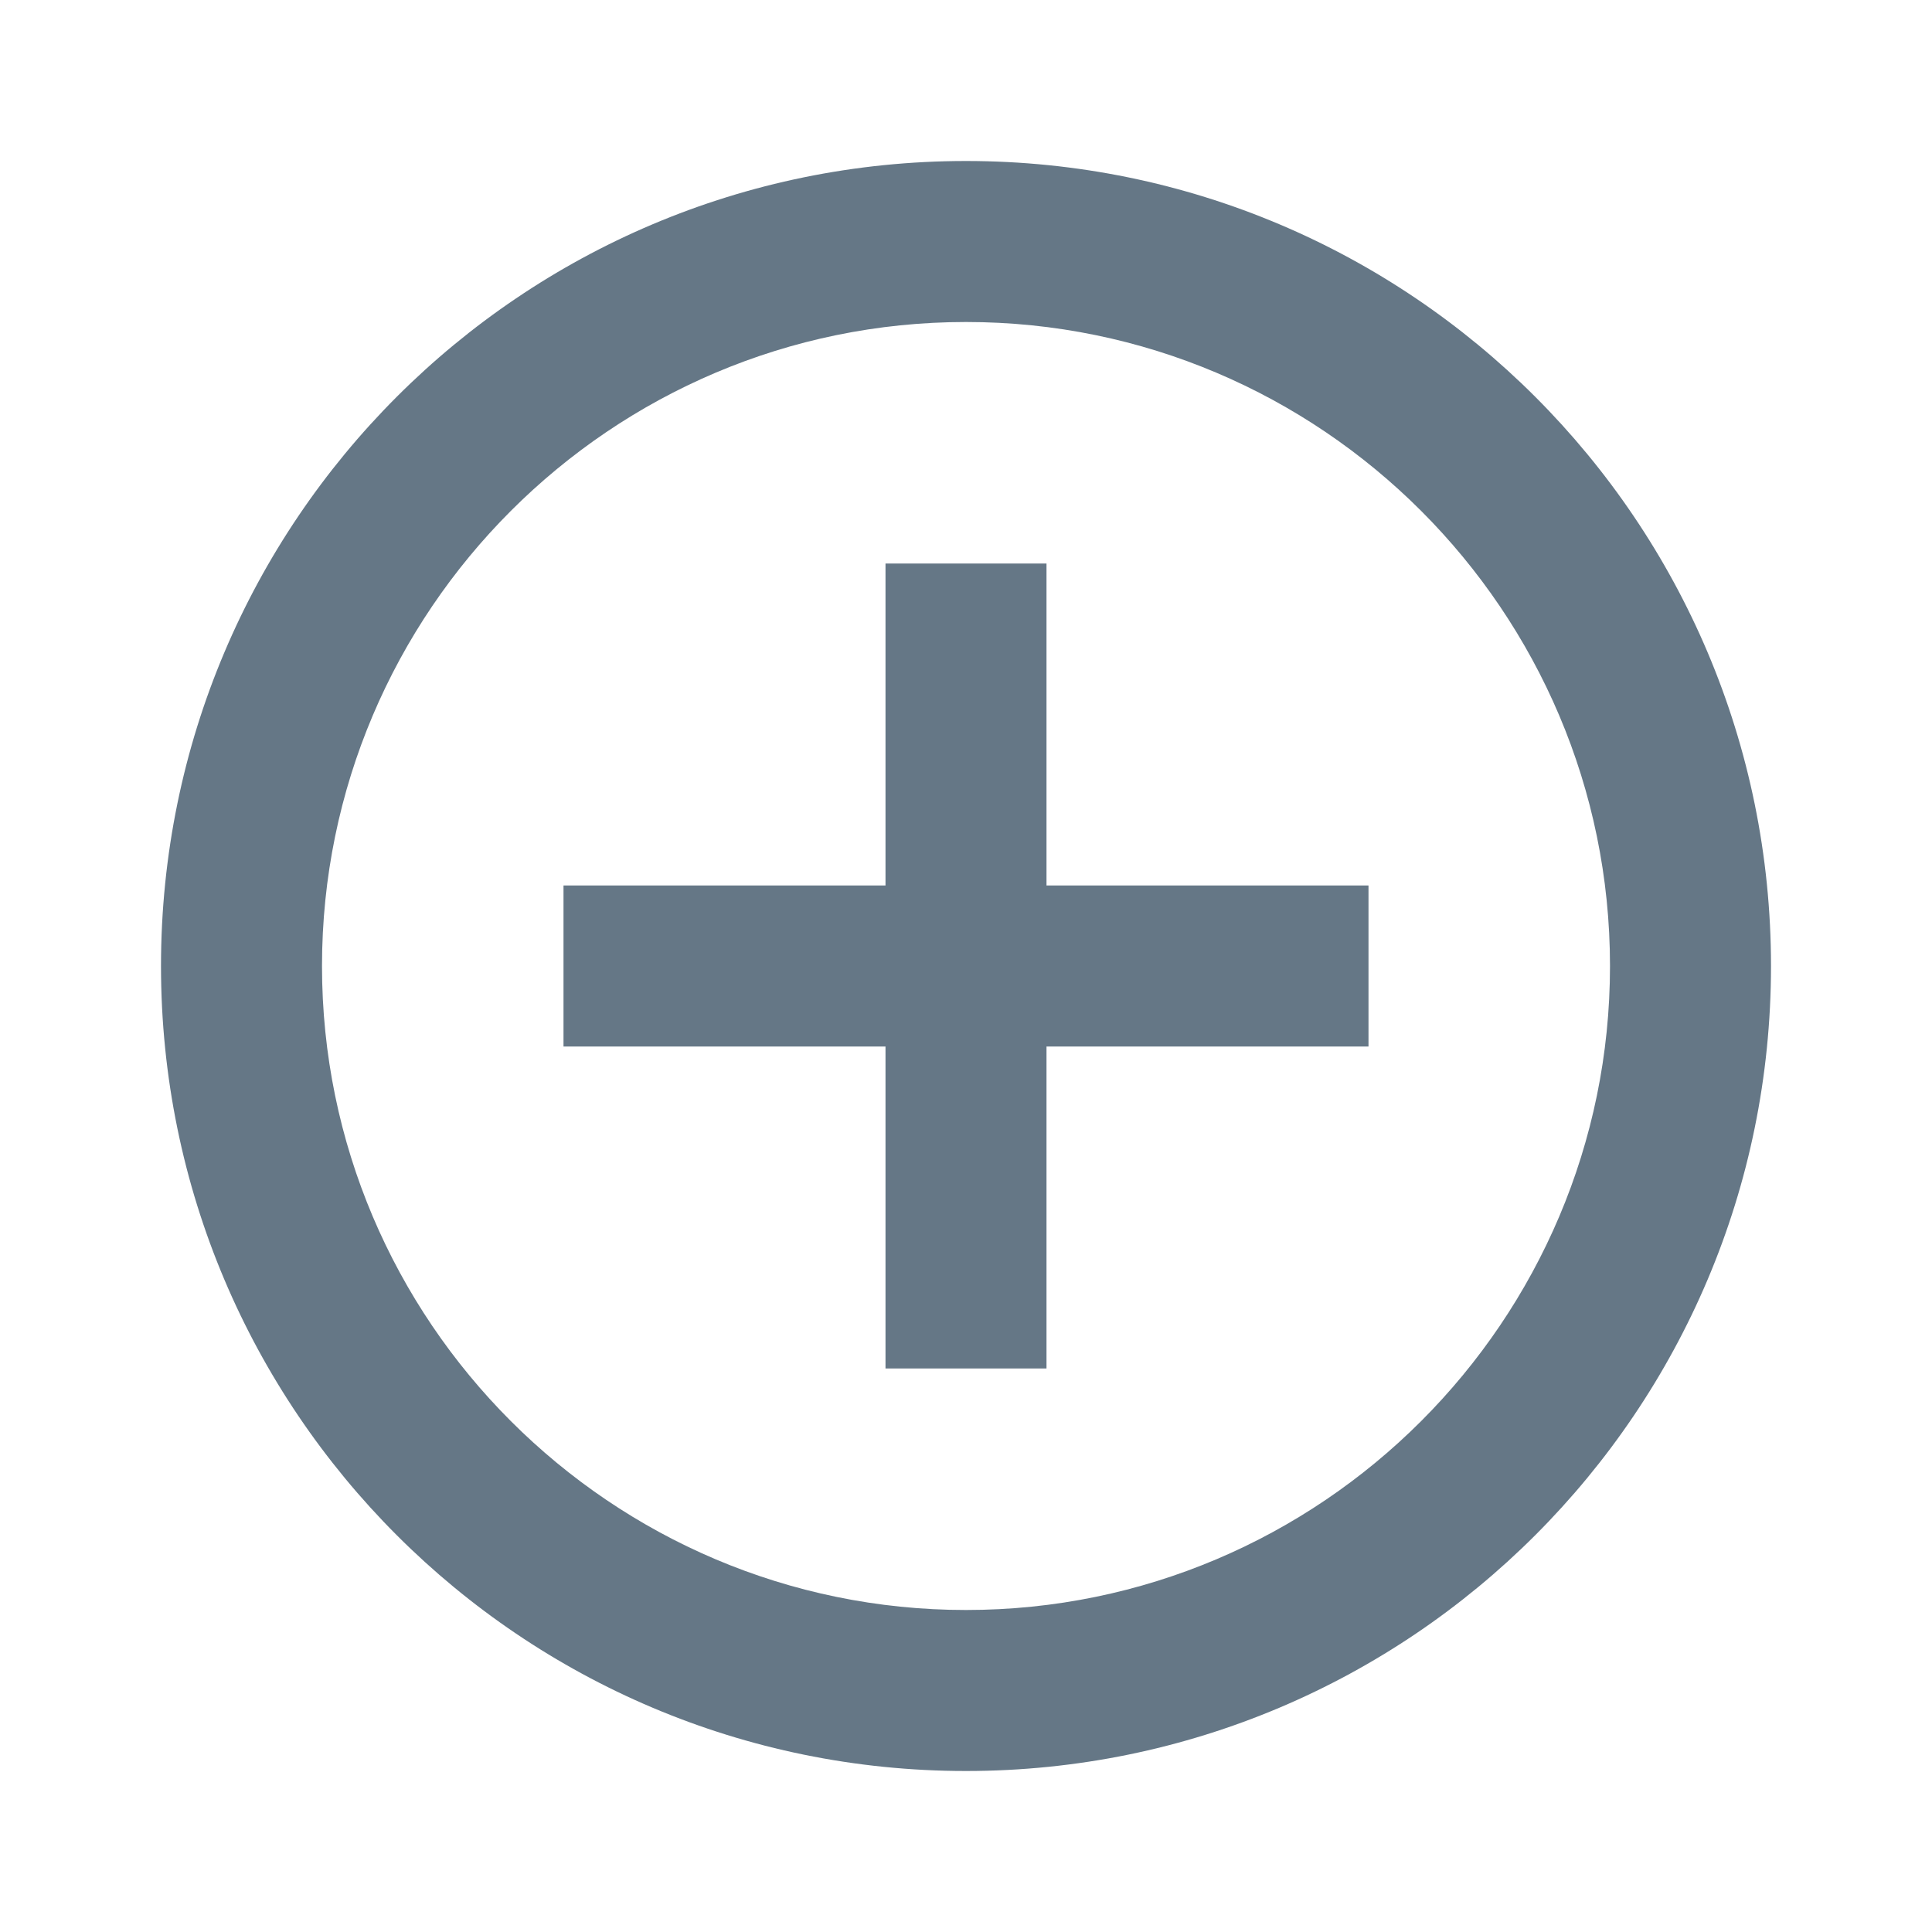
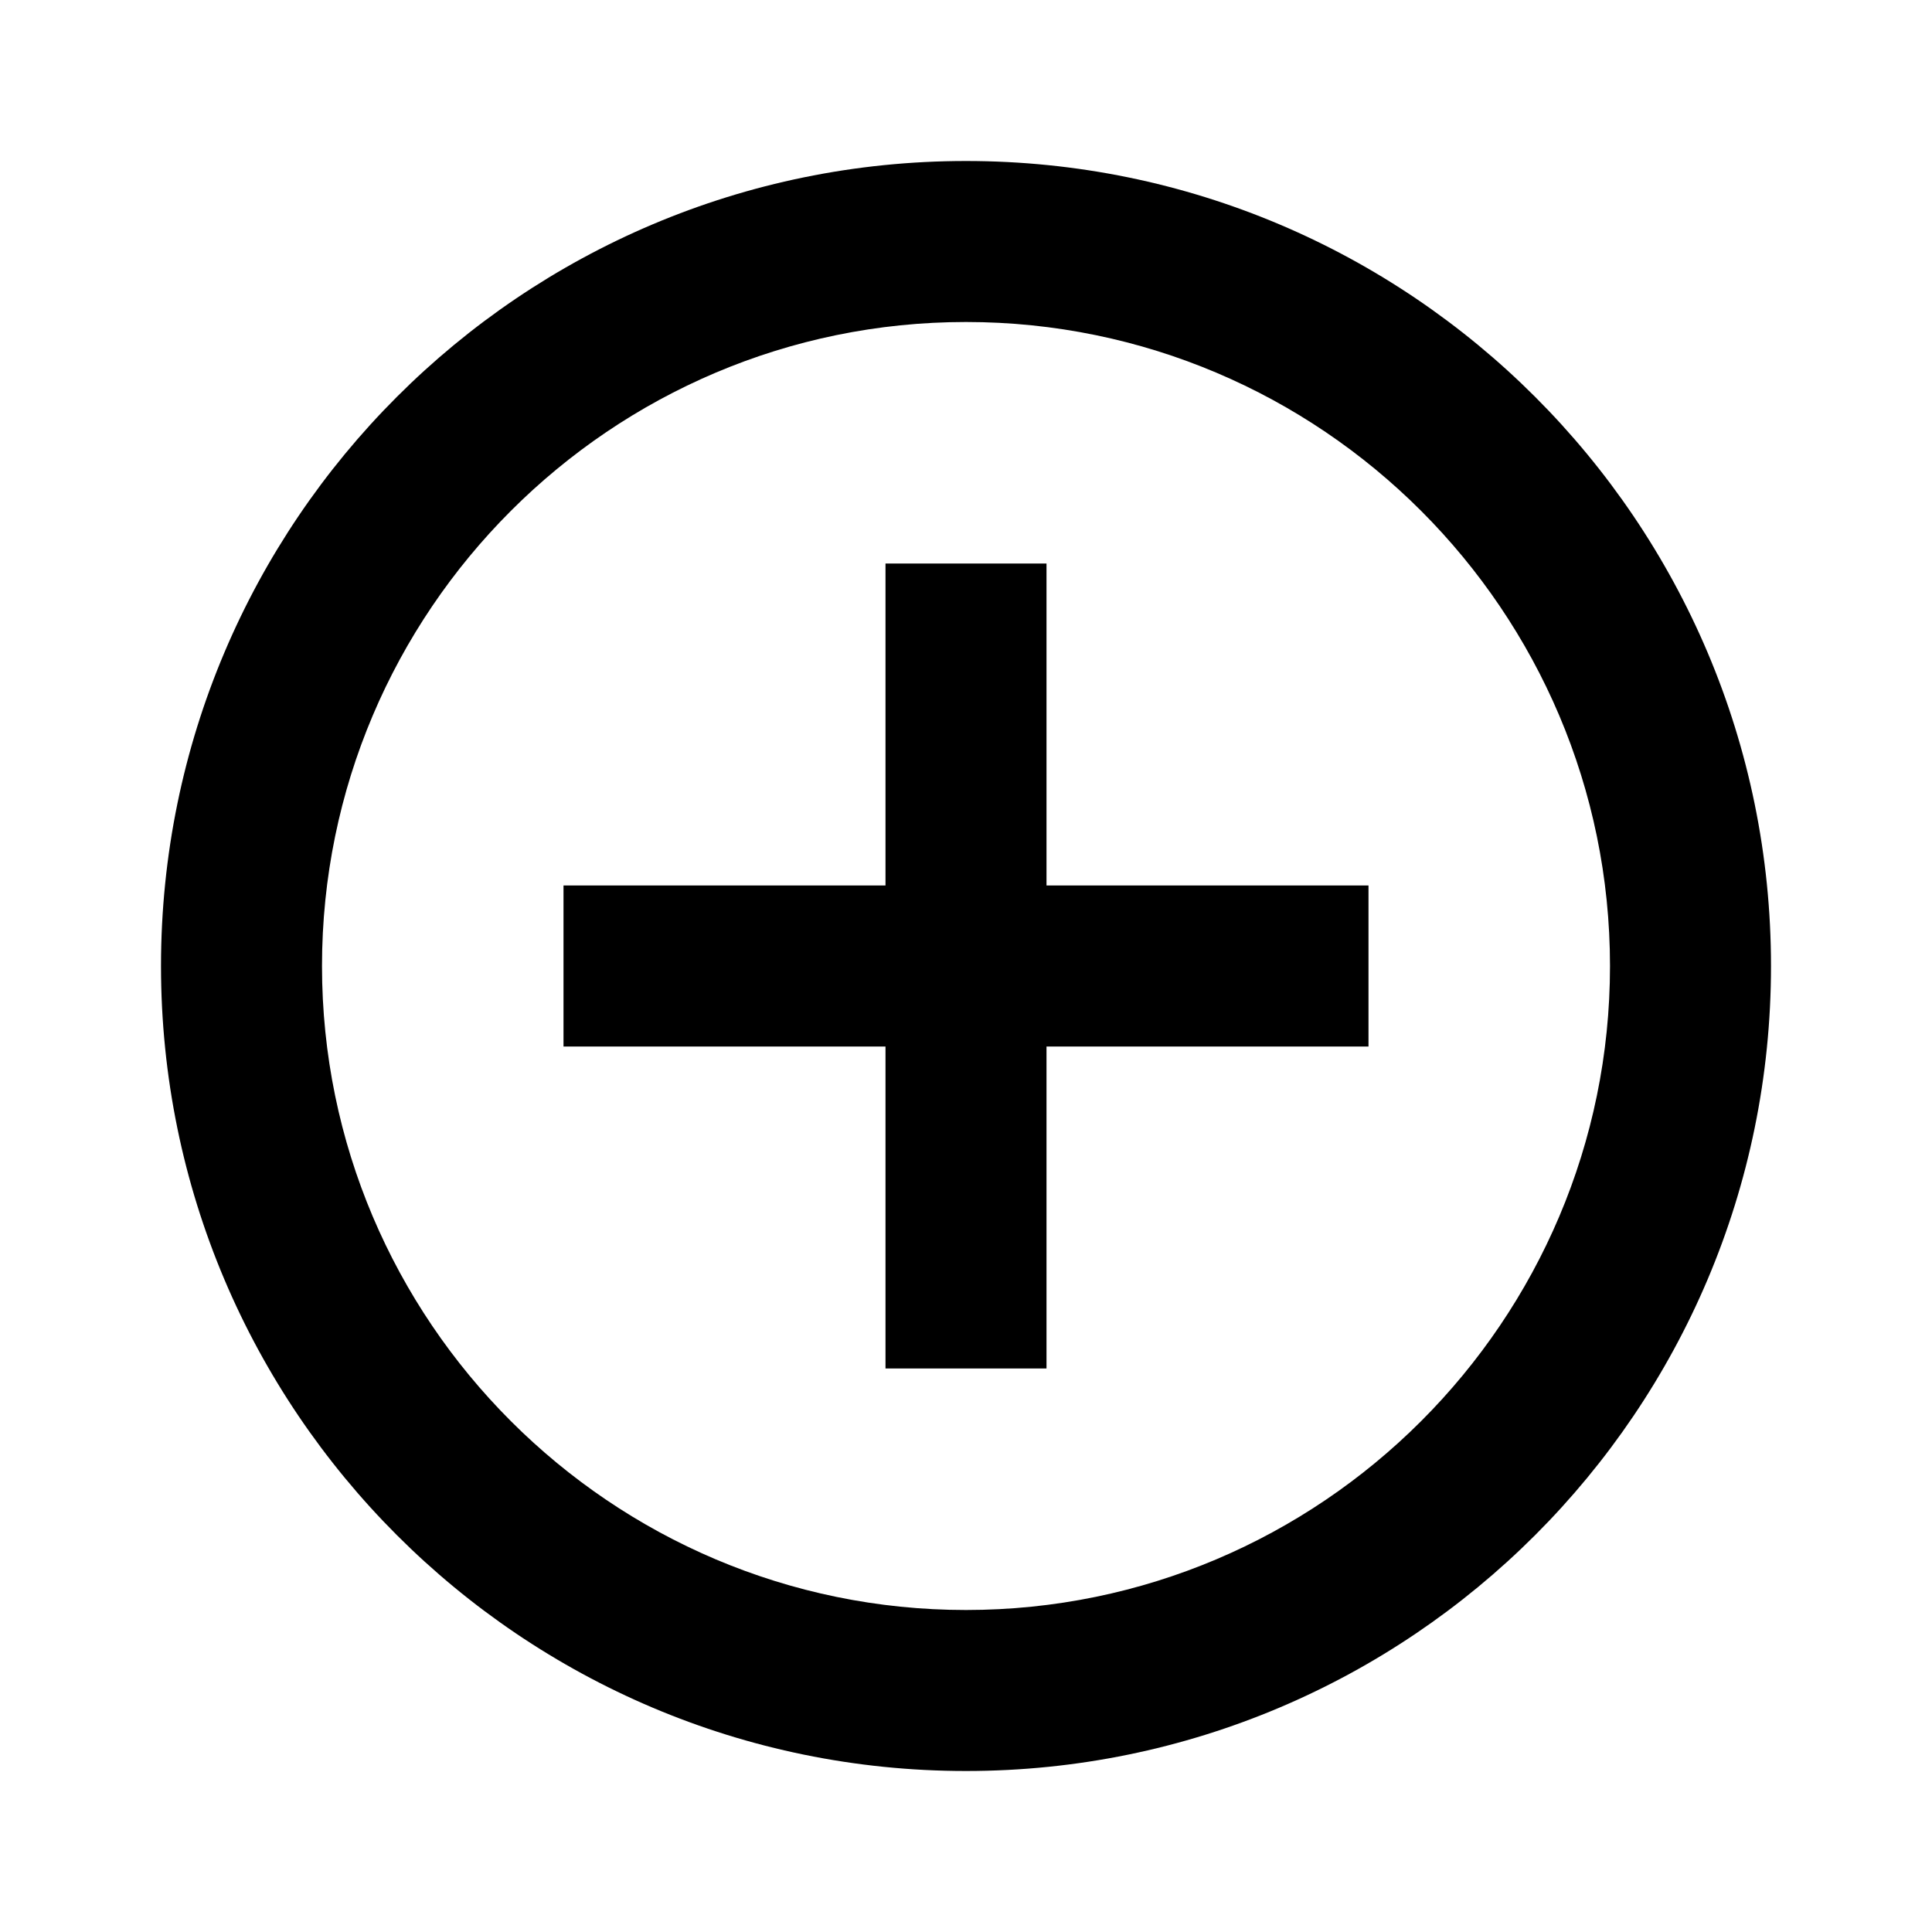
- <svg xmlns="http://www.w3.org/2000/svg" version="1.1" width="24" height="24" viewBox="0 0 24 24" fill="#657786">
-   <path d="M12,20C7.59,20 4,16.41 4,12C4,7.59 7.59,4 12,4C16.41,4 20,7.59 20,12C20,16.41 16.41,20 12,20M12,2A10,10 0 0,0 2,12A10,10 0 0,0 12,22A10,10 0 0,0 22,12A10,10 0 0,0 12,2M13,7H11V11H7V13H11V17H13V13H17V11H13V7Z" />
+ <svg xmlns="http://www.w3.org/2000/svg" viewBox="0 0 24 24">
+   <path d="M12,20C7.59,20 4,16.41 4,12C4,7.59 7.59,4 12,4C16.41,4 20,7.59 20,12C20,16.41 16.41,20 12,20M12,2C6.48,2 2,6.48 2,12C2,17.52 6.48,22 12,22C17.52,22 22,17.52 22,12C22,6.48 17.52,2 12,2M13,7H11V11H7V13H11V17H13V13H17V11H13V7Z" />
</svg>
